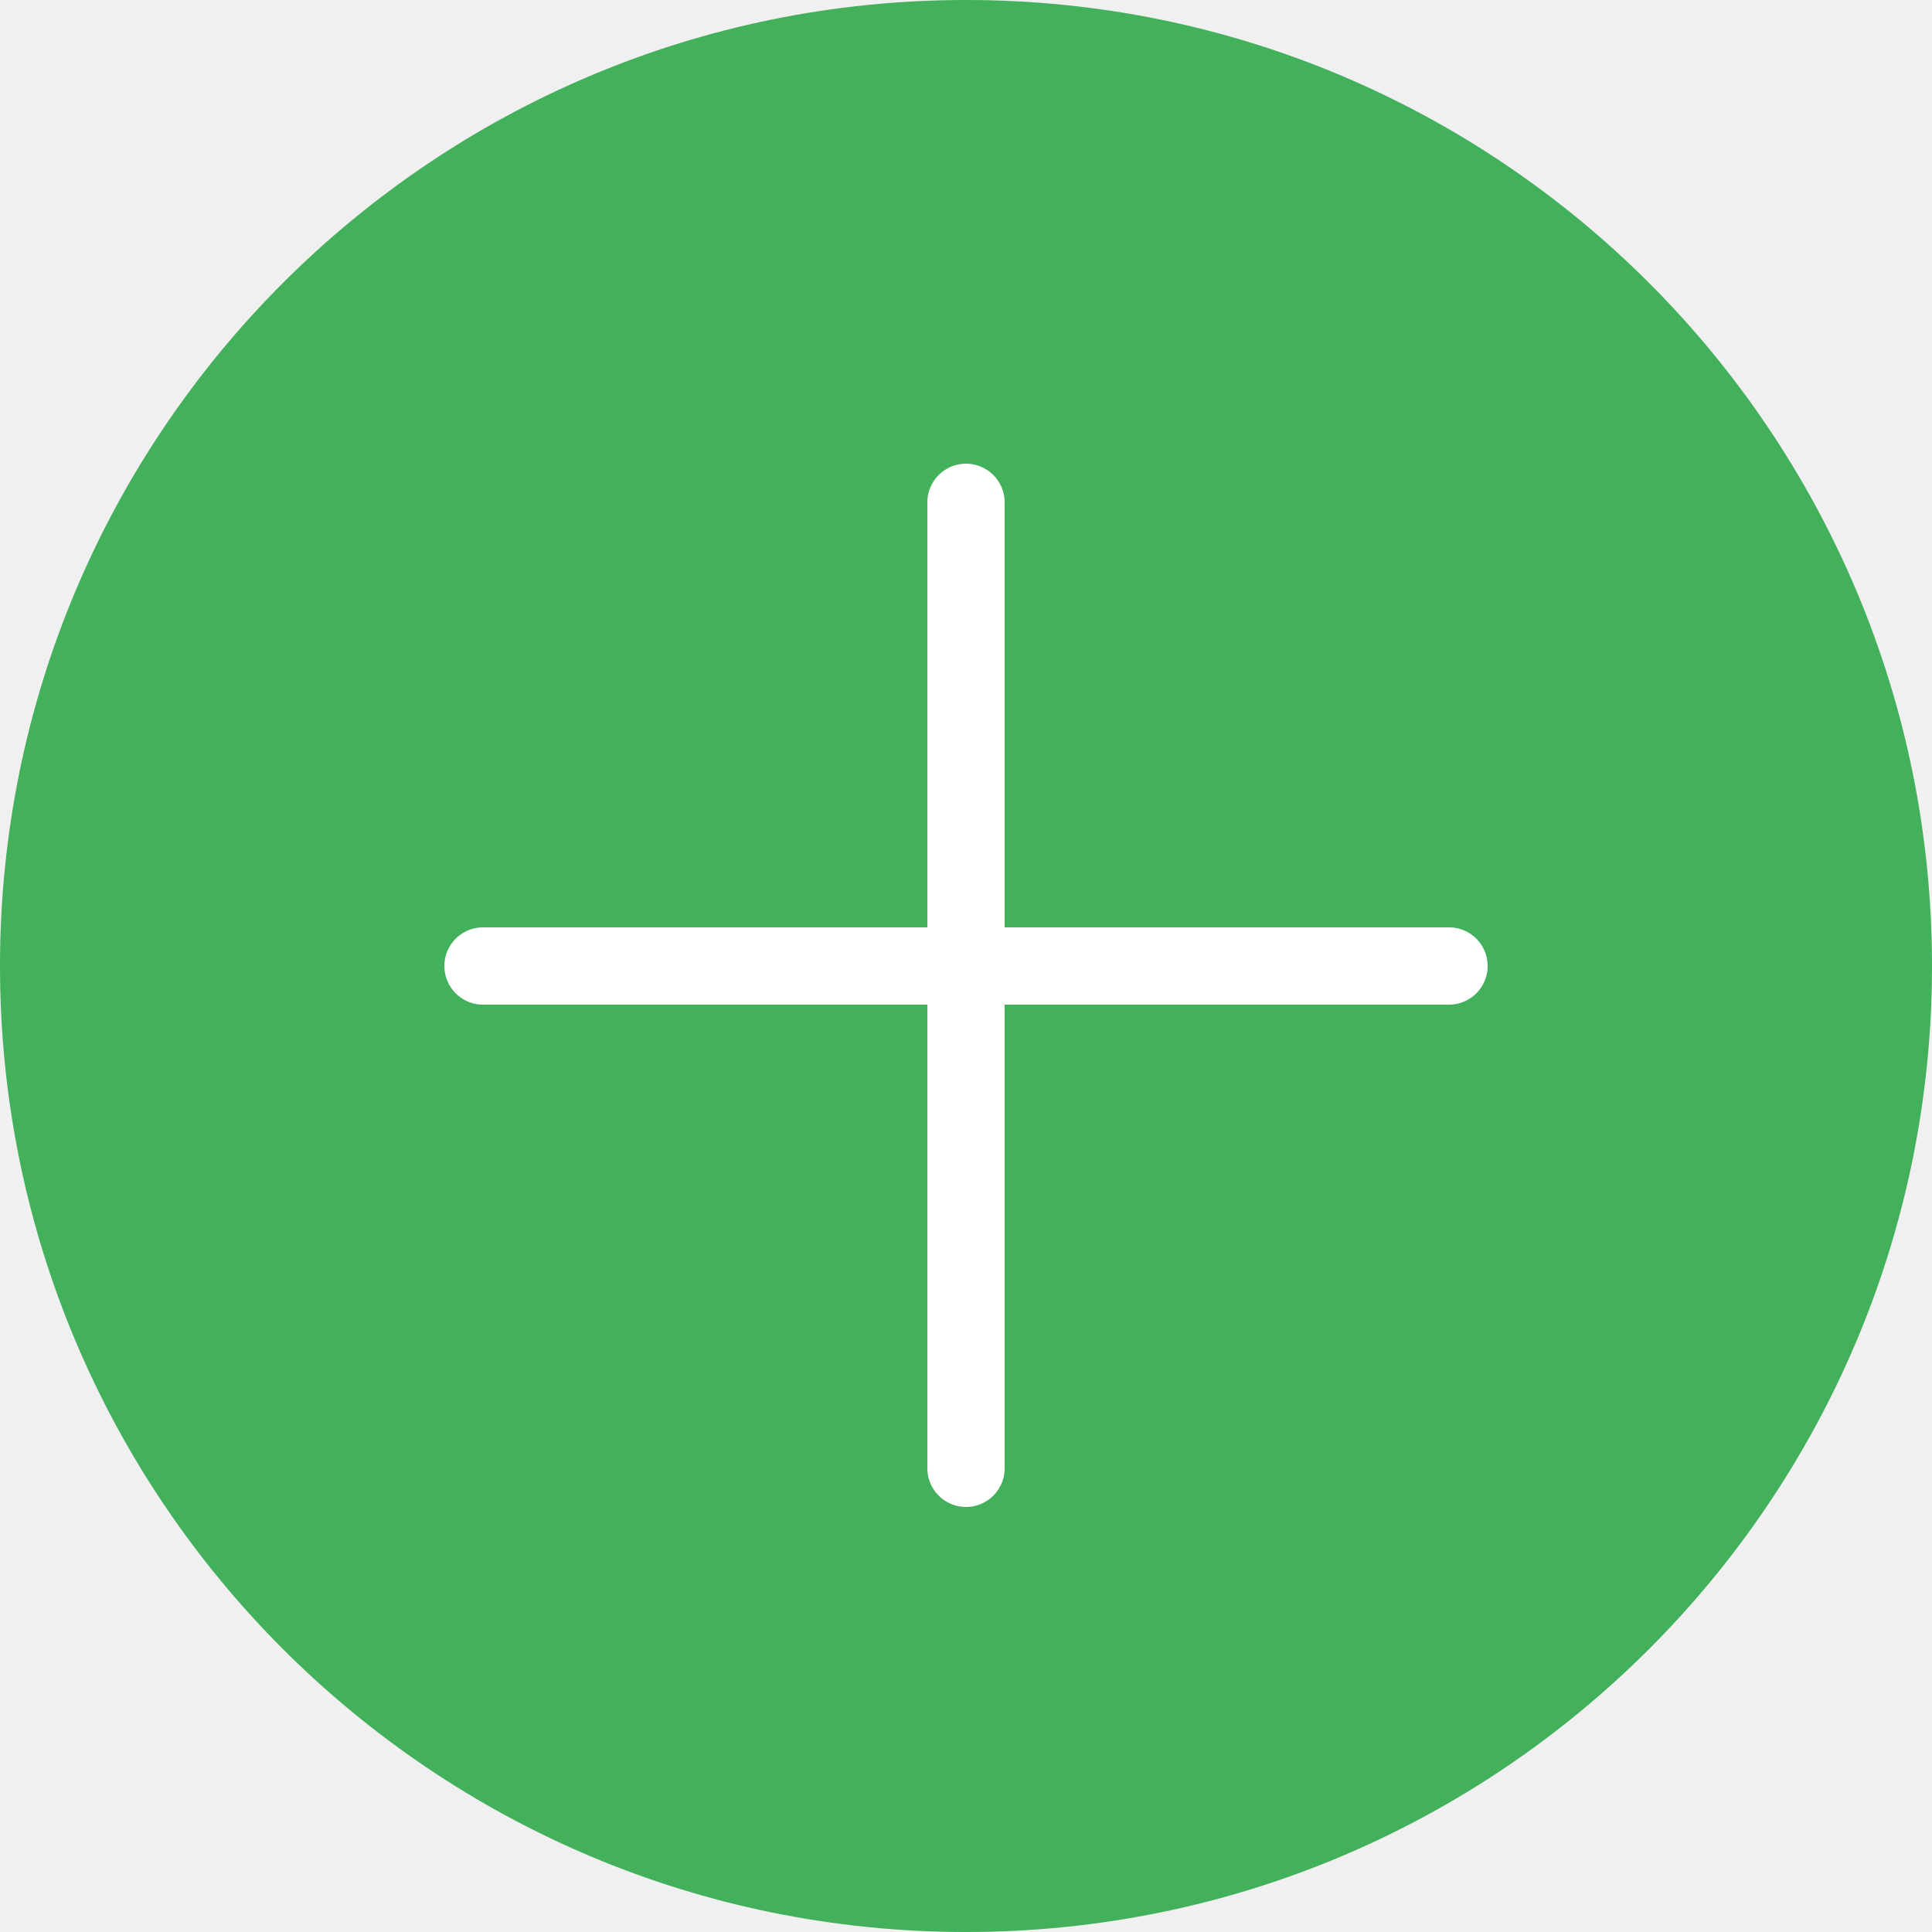
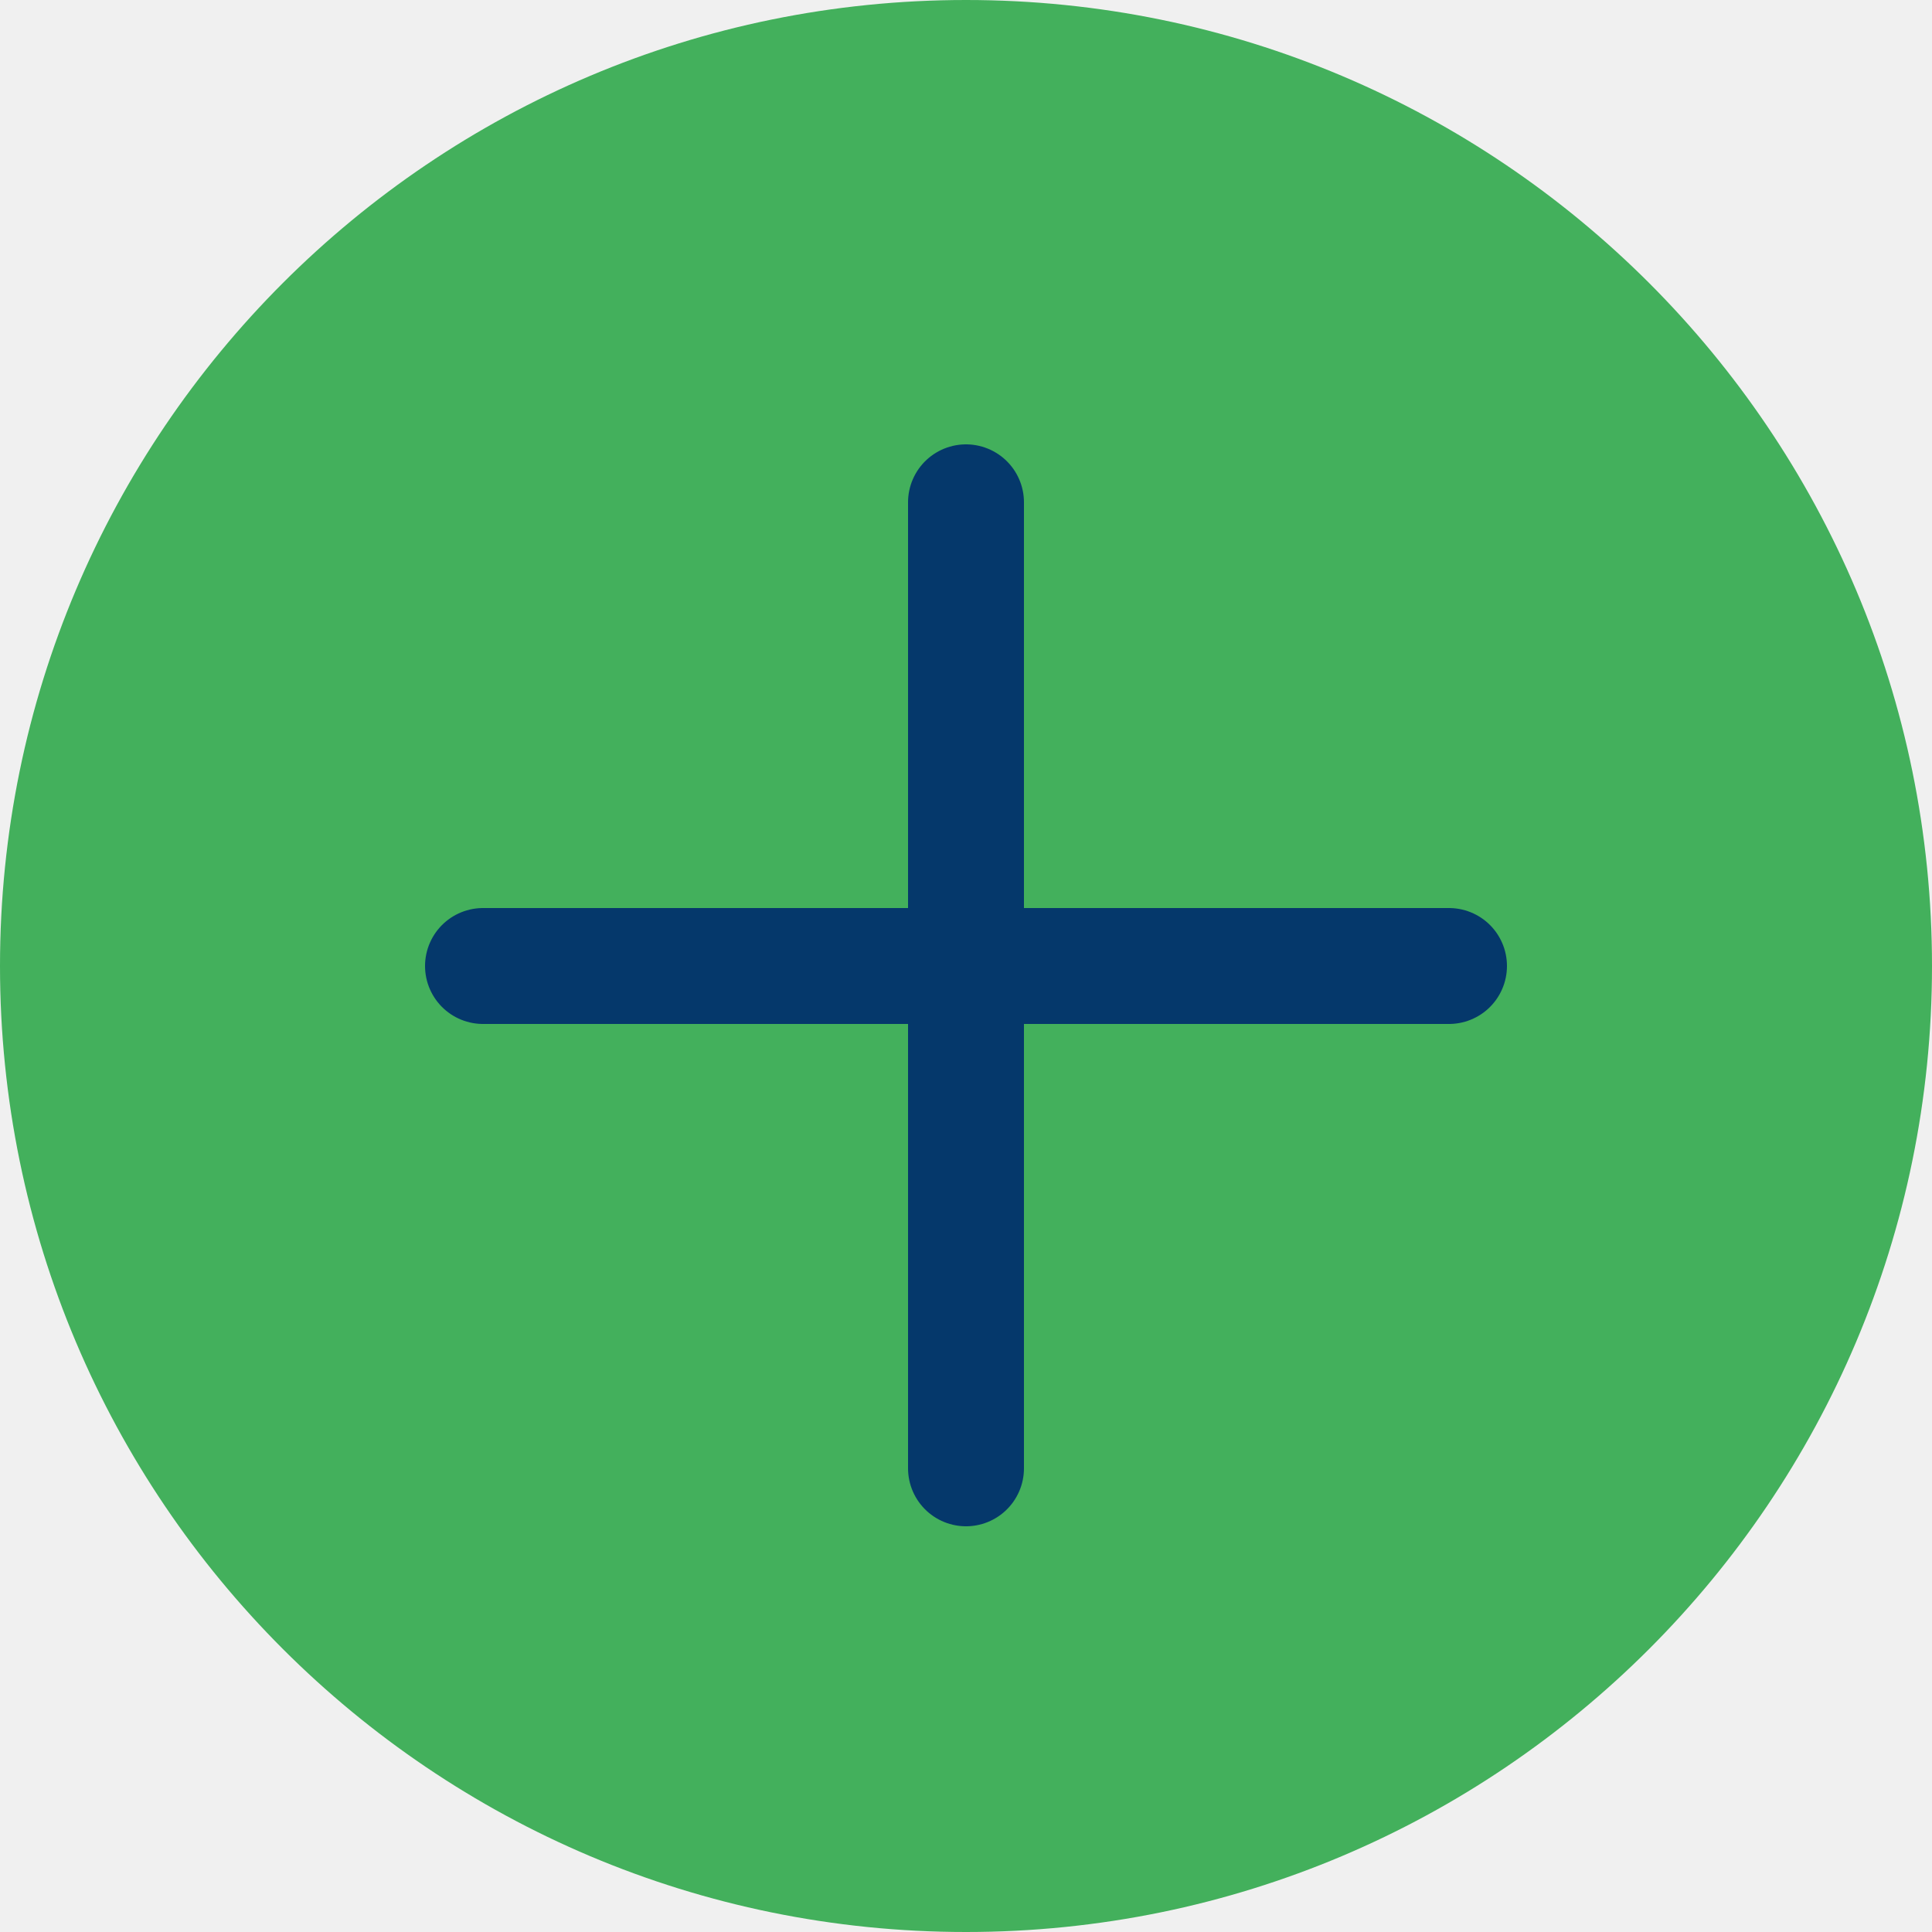
<svg xmlns="http://www.w3.org/2000/svg" version="1.1" id="Capa_1" x="0px" y="0px" viewBox="0 0 50 50" style="enable-background:new 0 0 50 50;" xml:space="preserve">
  <circle style="fill:#43B05C;" cx="25" cy="25" r="25" />
-   <line style="fill:none;stroke:#FFFFFF;stroke-width:2;stroke-linecap:round;stroke-linejoin:round;stroke-miterlimit:10;" x1="25" y1="13" x2="25" y2="38" />
-   <line style="fill:none;stroke:#FFFFFF;stroke-width:2;stroke-linecap:round;stroke-linejoin:round;stroke-miterlimit:10;" x1="37.5" y1="25" x2="12.5" y2="25" />
+   <line style="fill:none;stroke:#05386B;stroke-width:3;stroke-linecap:round;stroke-linejoin:round;stroke-miterlimit:10;" x1="25" y1="13" x2="25" y2="38" />
+   <line style="fill:none;stroke:#05386B;stroke-width:3;stroke-linecap:round;stroke-linejoin:round;stroke-miterlimit:10;" x1="37.5" y1="25" x2="12.5" y2="25" />
  <g>
</g>
  <g>
</g>
  <g>
</g>
  <g>
</g>
  <g>
</g>
  <g>
</g>
  <g>
</g>
  <g>
</g>
  <g>
</g>
  <g>
</g>
  <g>
</g>
  <g>
</g>
  <g>
</g>
  <g>
</g>
  <g>
</g>
</svg>
